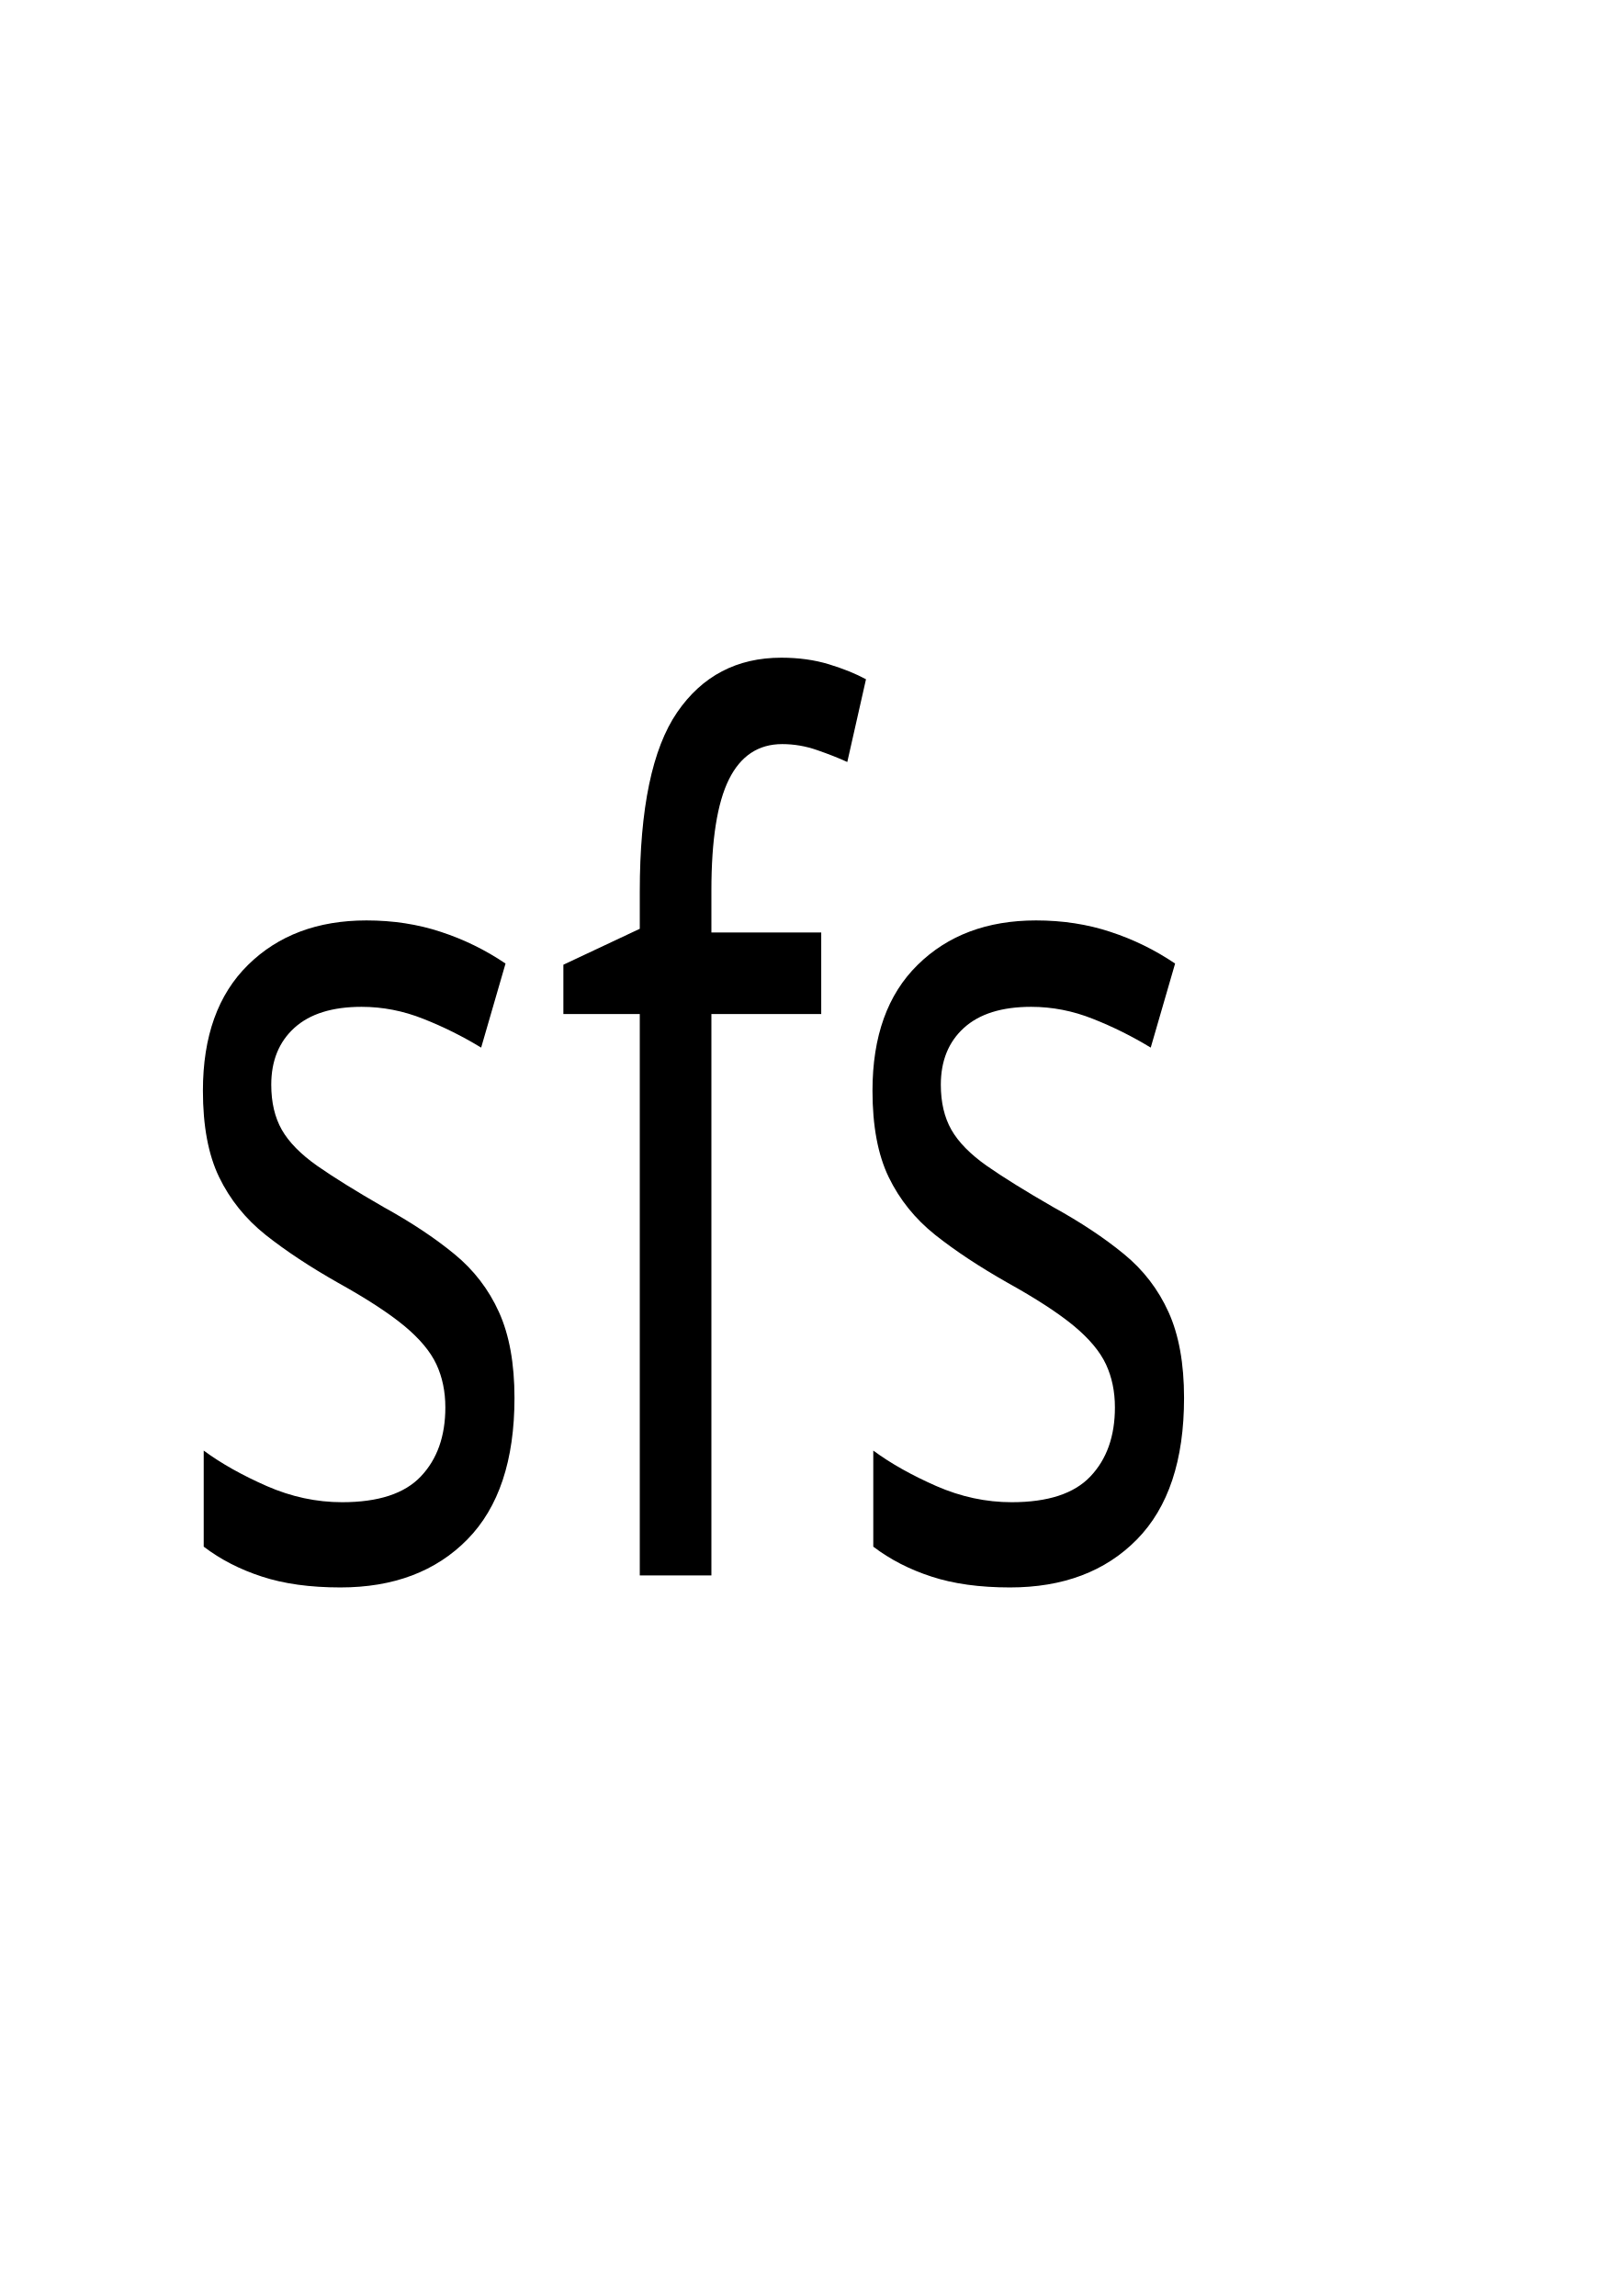
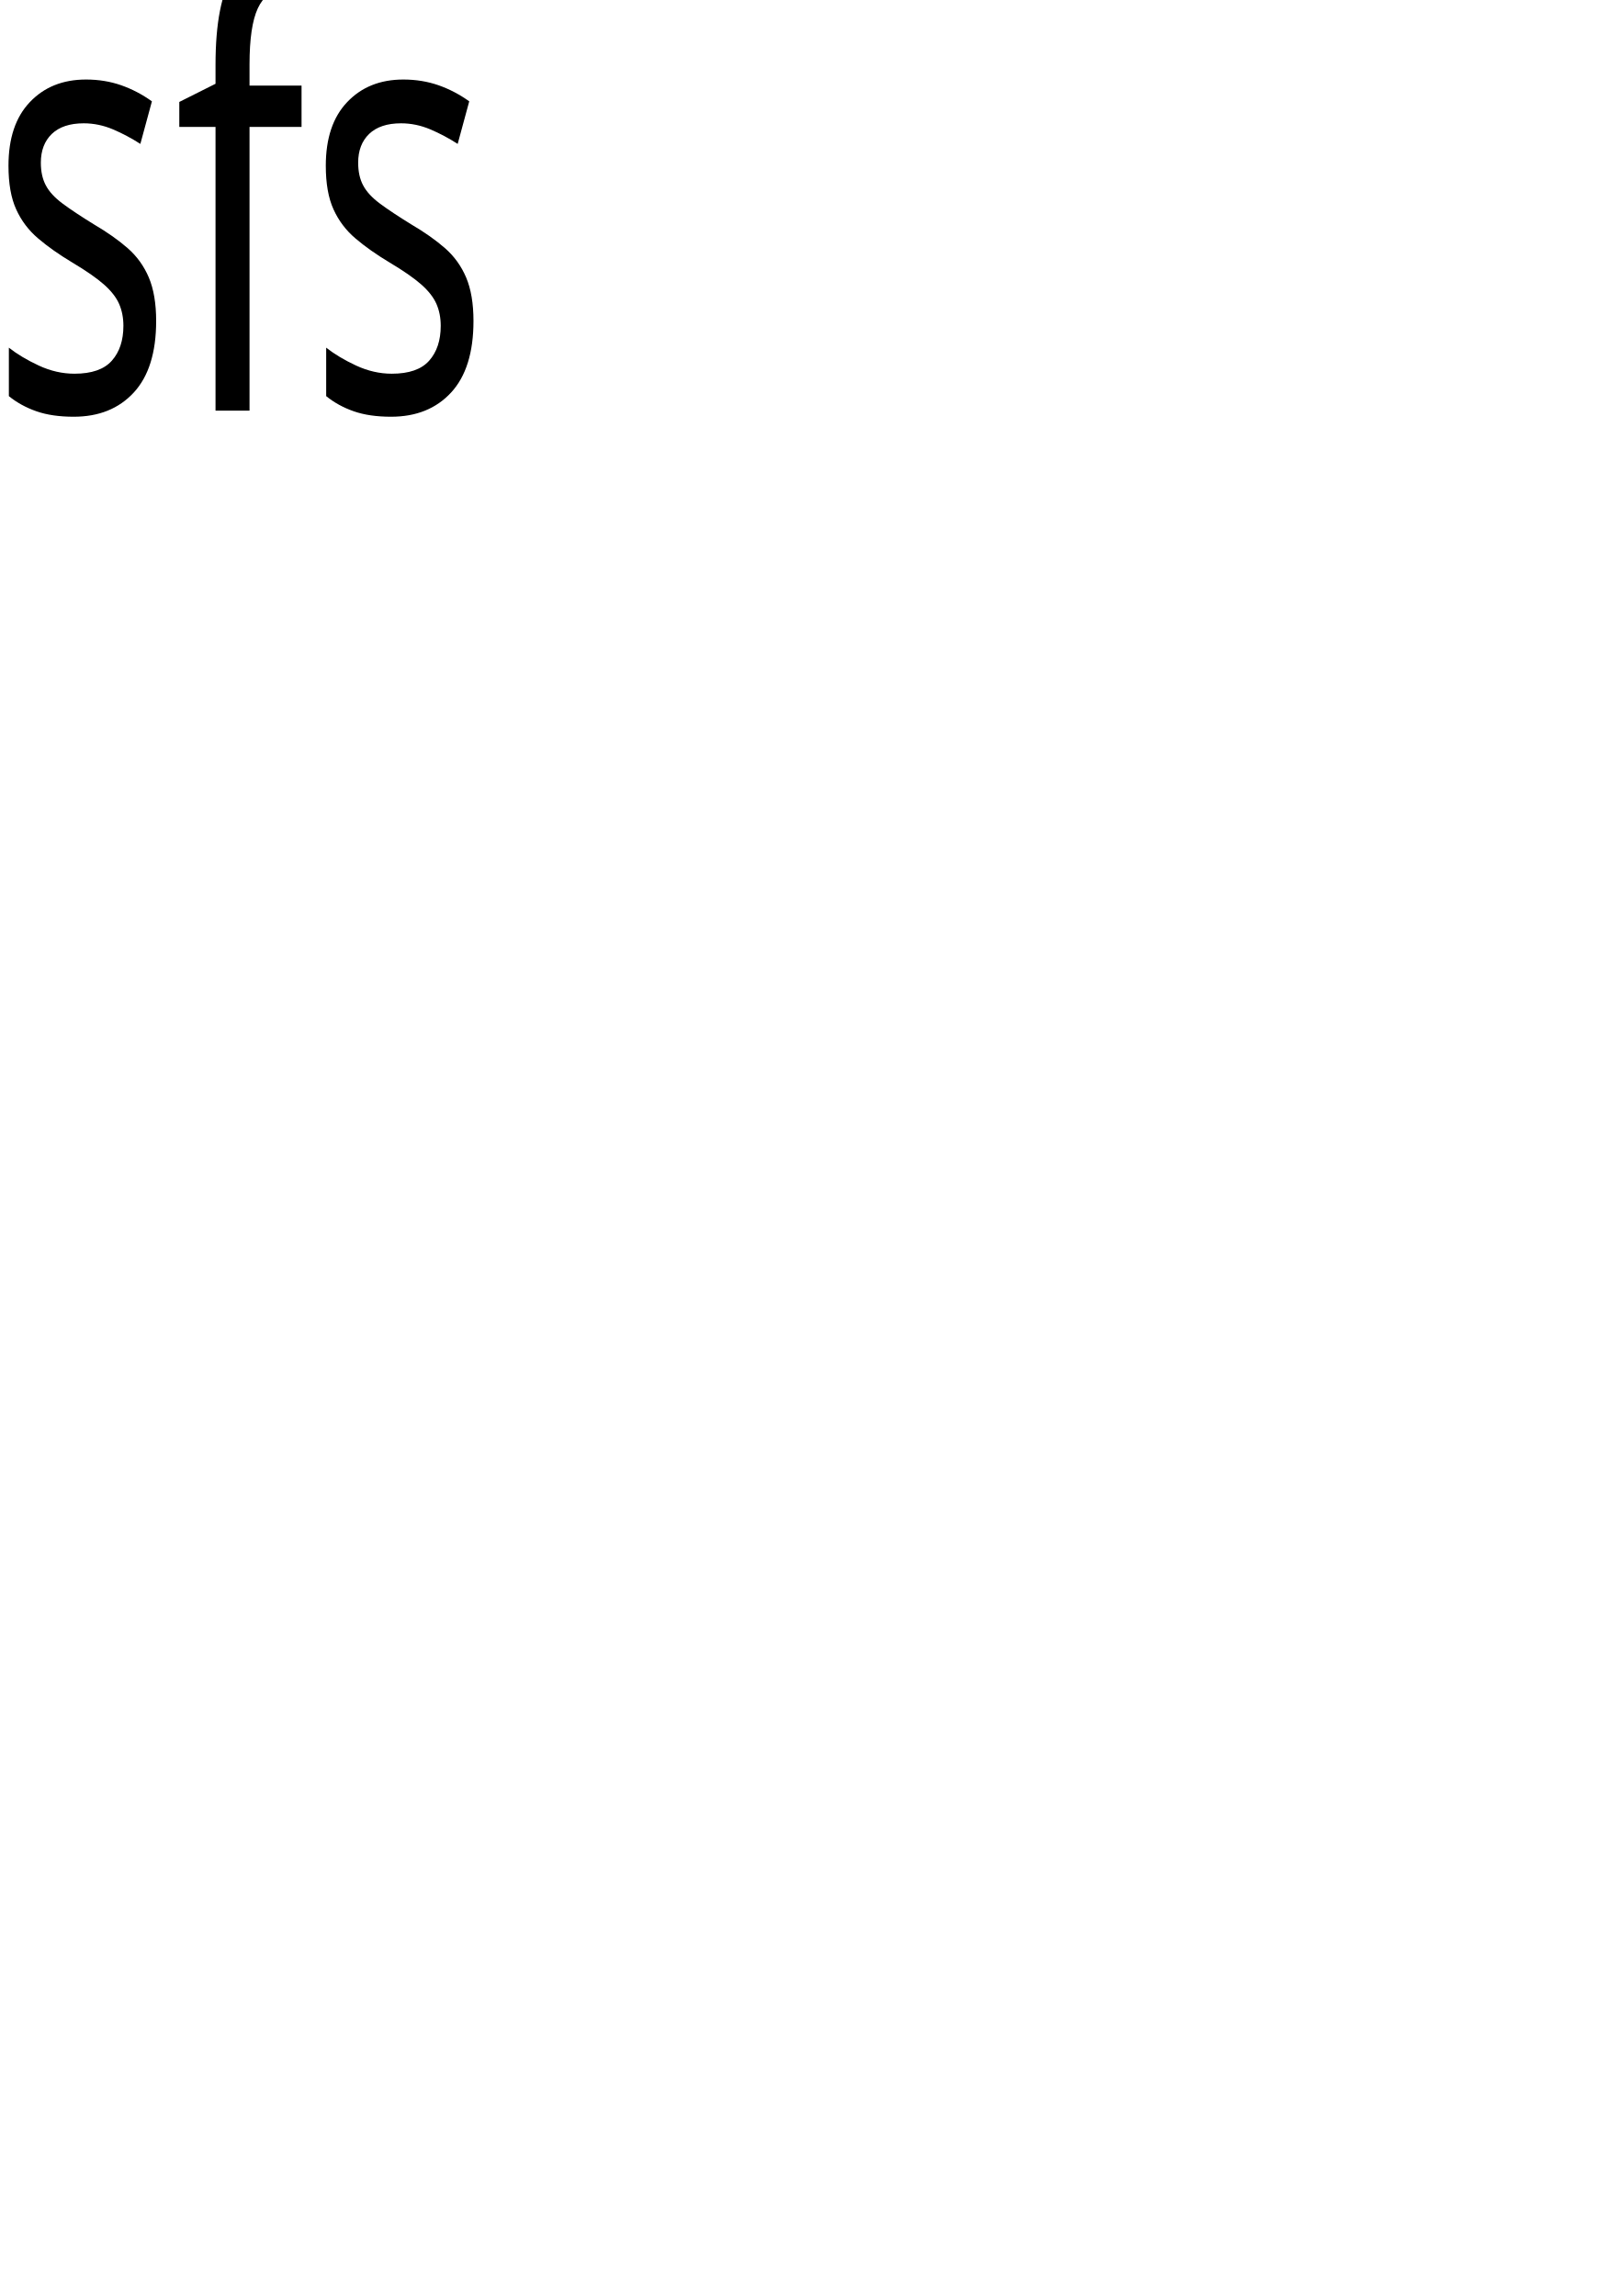
<svg xmlns="http://www.w3.org/2000/svg" width="210mm" height="297mm" viewBox="0 0 210 297" version="1.1" id="svg5">
  <defs id="defs2" />
  <g id="layer1">
-     <text xml:space="preserve" style="font-style:normal;font-variant:normal;font-weight:normal;font-stretch:normal;font-size:127.788px;line-height:1.25;font-family:'3270Medium Nerd Font';-inkscape-font-specification:'3270Medium Nerd Font, Normal';font-variant-ligatures:normal;font-variant-caps:normal;font-variant-numeric:normal;font-variant-east-asian:normal;fill:#000000;fill-opacity:1;stroke:none;stroke-width:3.195" x="25.357" y="167.806" id="text3864" transform="scale(0.8234287,1.214434)">
-       <tspan id="tspan3862" style="font-style:normal;font-variant:normal;font-weight:normal;font-stretch:normal;font-size:127.788px;font-family:'3270Medium Nerd Font';-inkscape-font-specification:'3270Medium Nerd Font, Normal';font-variant-ligatures:normal;font-variant-caps:normal;font-variant-numeric:normal;font-variant-east-asian:normal;stroke-width:3.195" x="25.357" y="167.806">sfs</tspan>
+     <text xml:space="preserve" style="font-style:normal;font-variant:normal;font-weight:normal;font-stretch:normal;font-size:62.539px;line-height:1.25;font-family:'3270Medium Nerd Font';-inkscape-font-specification:'3270Medium Nerd Font, Normal';font-variant-ligatures:normal;font-variant-caps:normal;font-variant-numeric:normal;font-variant-east-asian:normal;fill:#000000;fill-opacity:1;stroke:none;stroke-width:1.563" x="-1.814" y="42.359" id="text3864" transform="scale(0.7973869,1.254096)">
+       <tspan id="tspan3862" style="font-style:normal;font-variant:normal;font-weight:normal;font-stretch:normal;font-size:62.539px;font-family:'3270Medium Nerd Font';-inkscape-font-specification:'3270Medium Nerd Font, Normal';font-variant-ligatures:normal;font-variant-caps:normal;font-variant-numeric:normal;font-variant-east-asian:normal;stroke-width:1.563" x="-1.814" y="42.359">sfs</tspan>
    </text>
  </g>
</svg>
